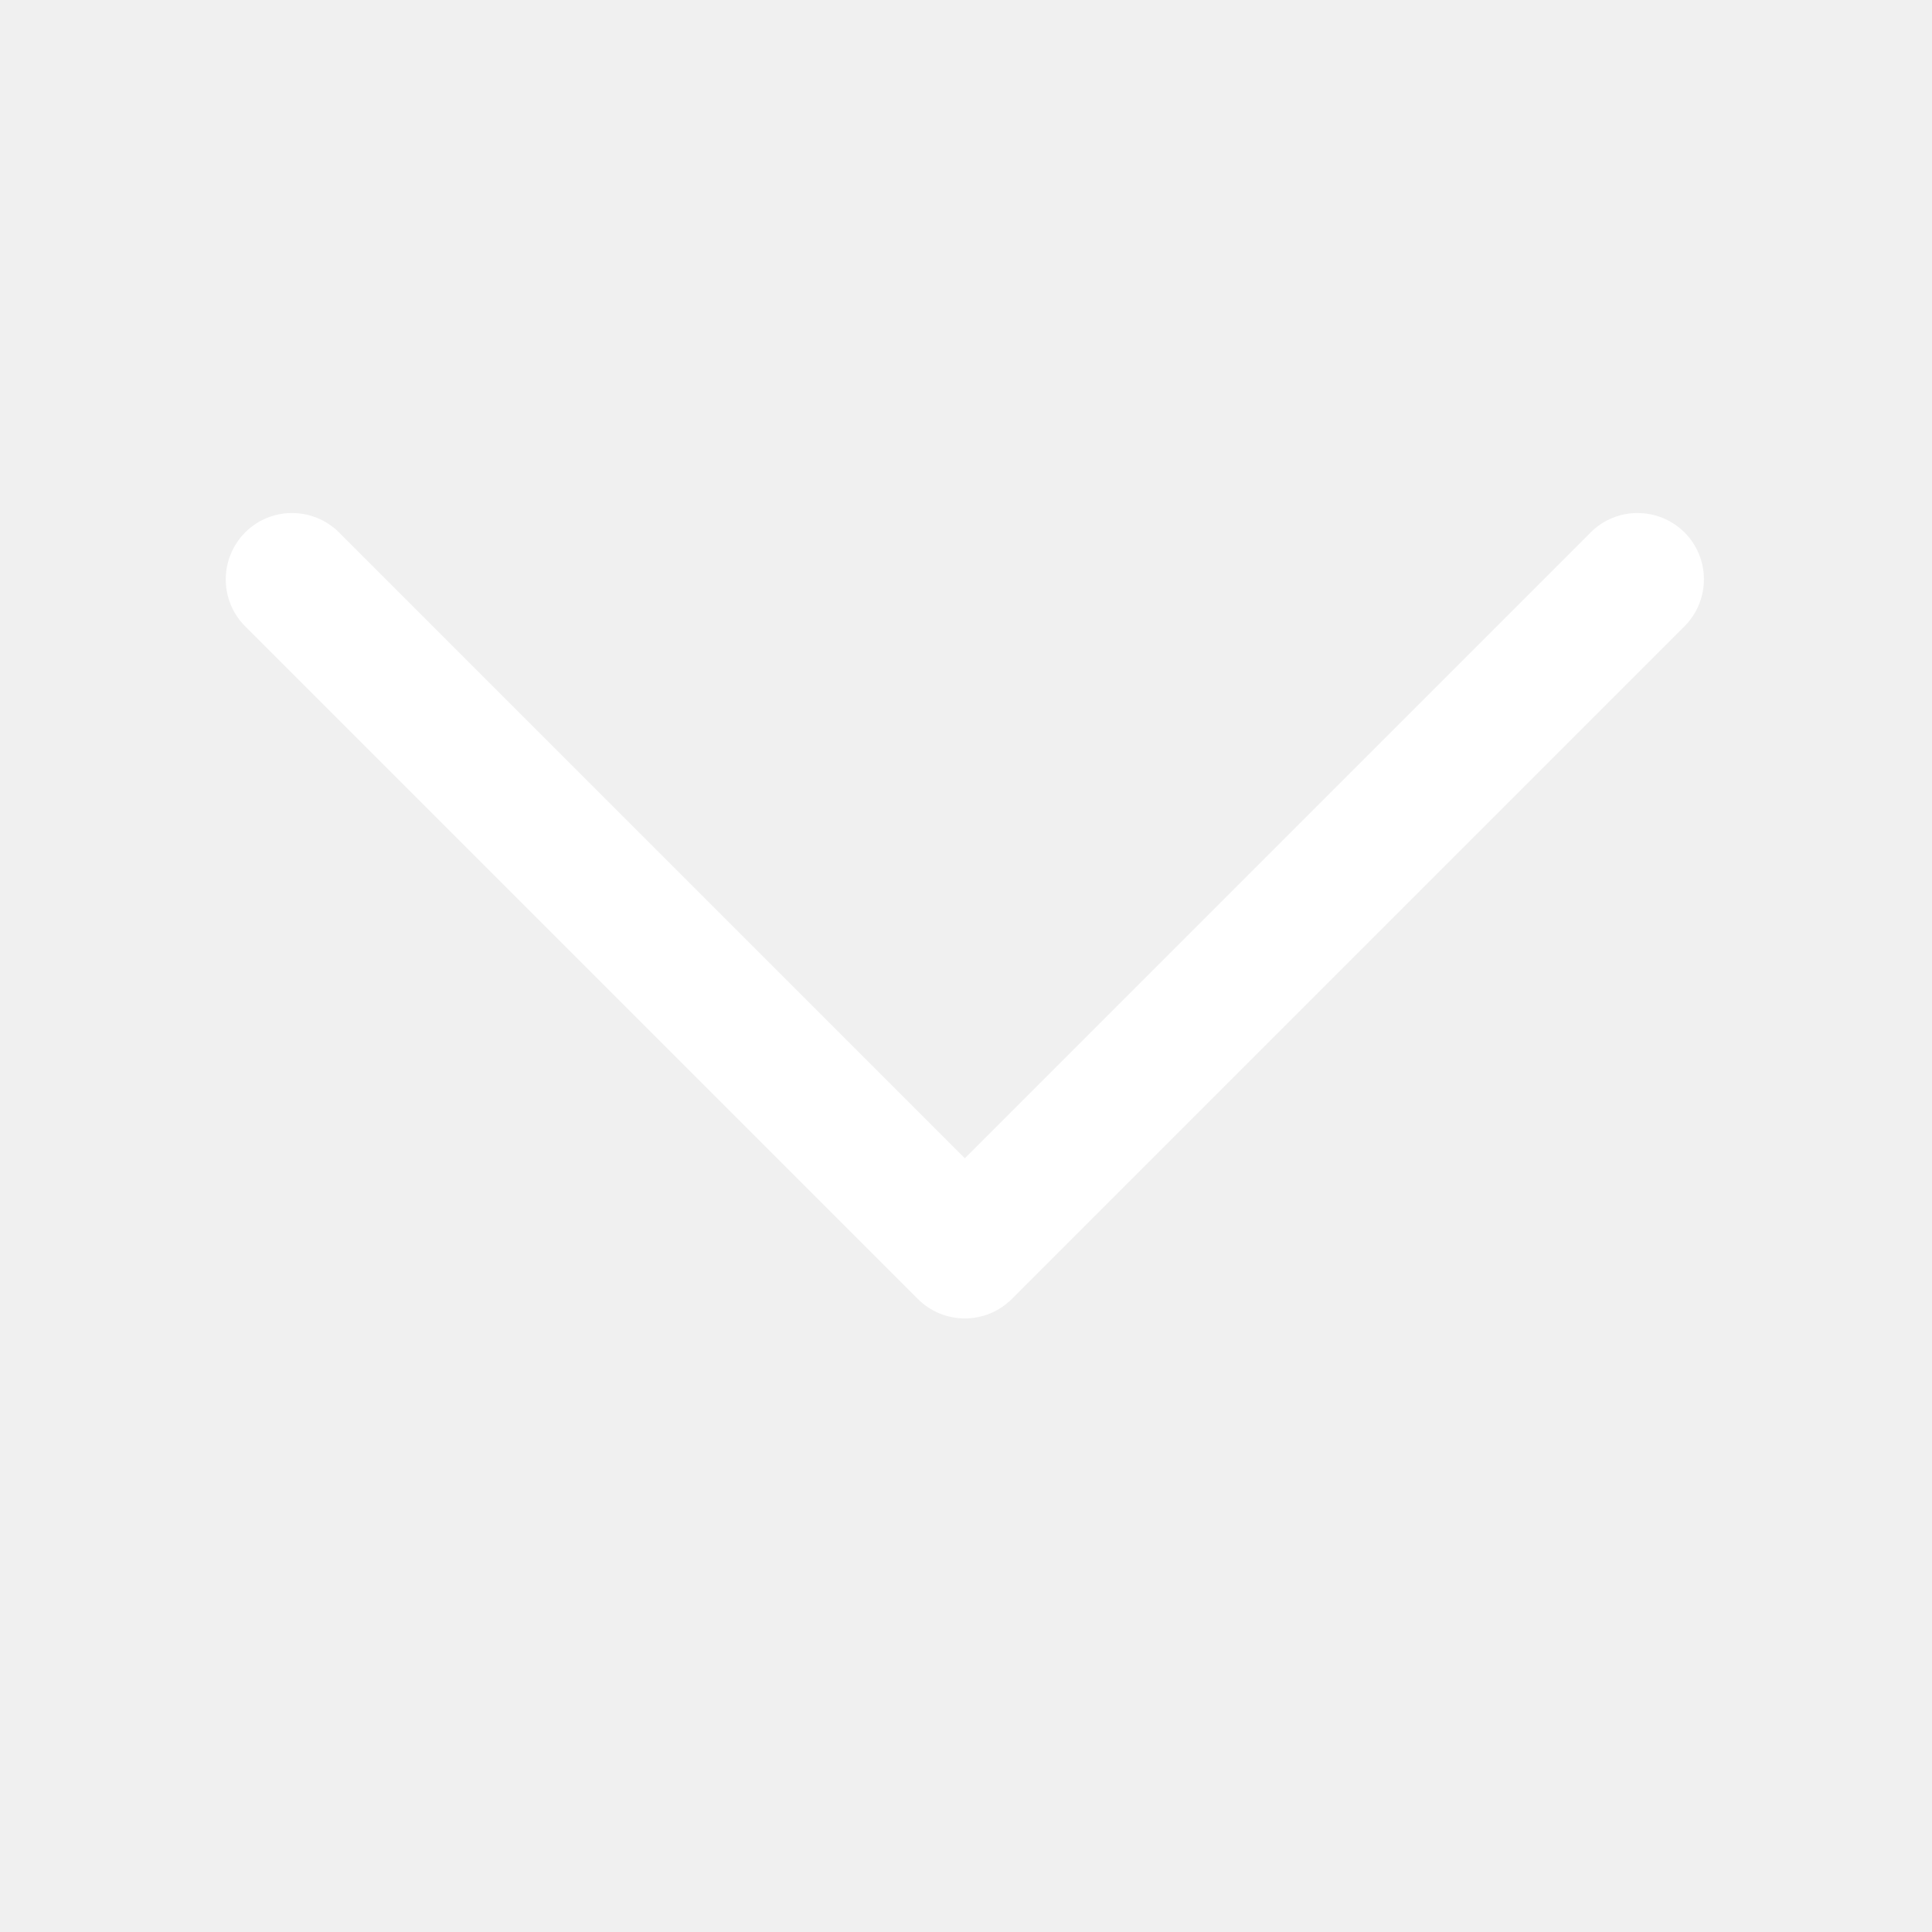
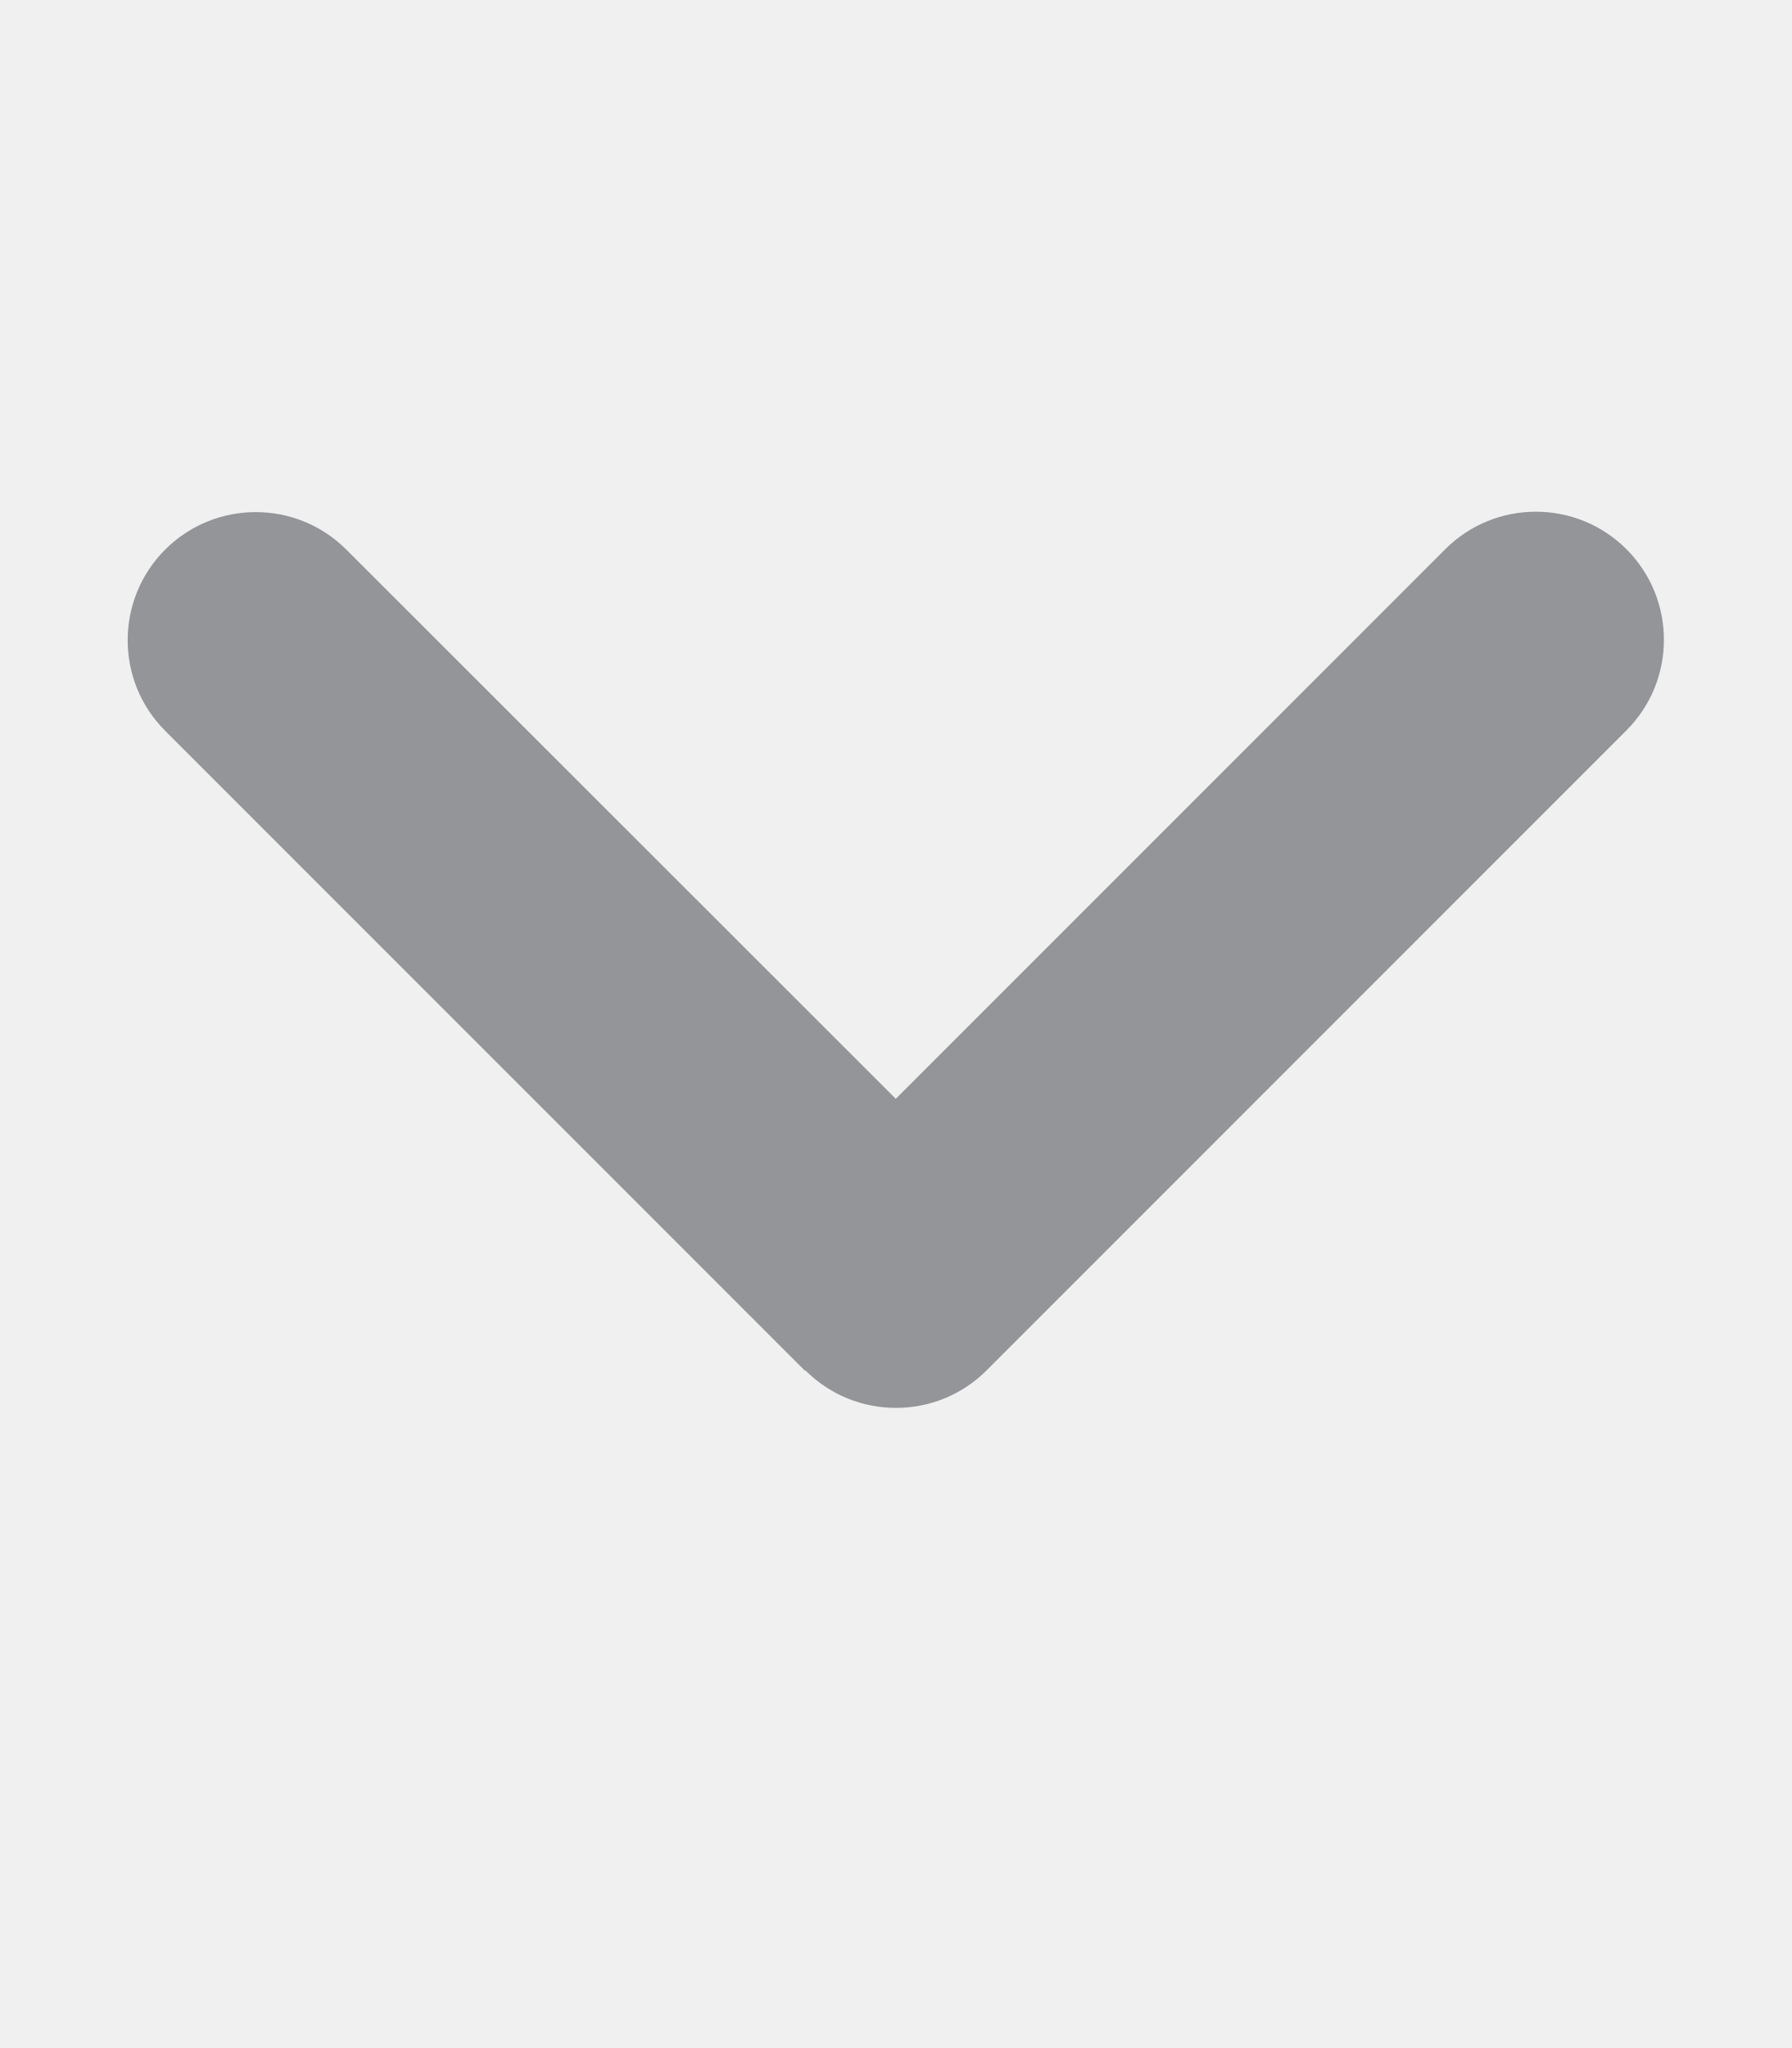
- <svg xmlns="http://www.w3.org/2000/svg" class="svg-icon" style="width: 1em;height: 1em;vertical-align: middle;fill: currentColor;overflow: hidden;" viewBox="0 0 1024 1024" version="1.1">
-   <path d="M511.385 698.797c-9.316 0-18.281-3.691-24.873-10.283L129.939 331.941c-13.711-13.711-13.711-35.947 1e-8-49.746 13.711-13.711 35.947-13.711 49.746 0l331.699 331.699 331.699-331.699c13.711-13.711 35.947-13.711 49.746 0 13.711 13.711 13.711 35.947 0 49.746L536.258 688.514c-6.592 6.592-15.557 10.283-24.873 10.283z" fill="#fff" />
+ <svg xmlns="http://www.w3.org/2000/svg" viewBox="0 0 448 512">
+   <path fill="#939598" d="M201.4 342.6c12.5 12.5 32.8 12.5 45.3 0l160-160c12.5-12.5 12.5-32.8 0-45.3s-32.8-12.5-45.3 0L224 274.7 86.6 137.4c-12.5-12.5-32.8-12.5-45.3 0s-12.5 32.8 0 45.3l160 160z" />
</svg>
